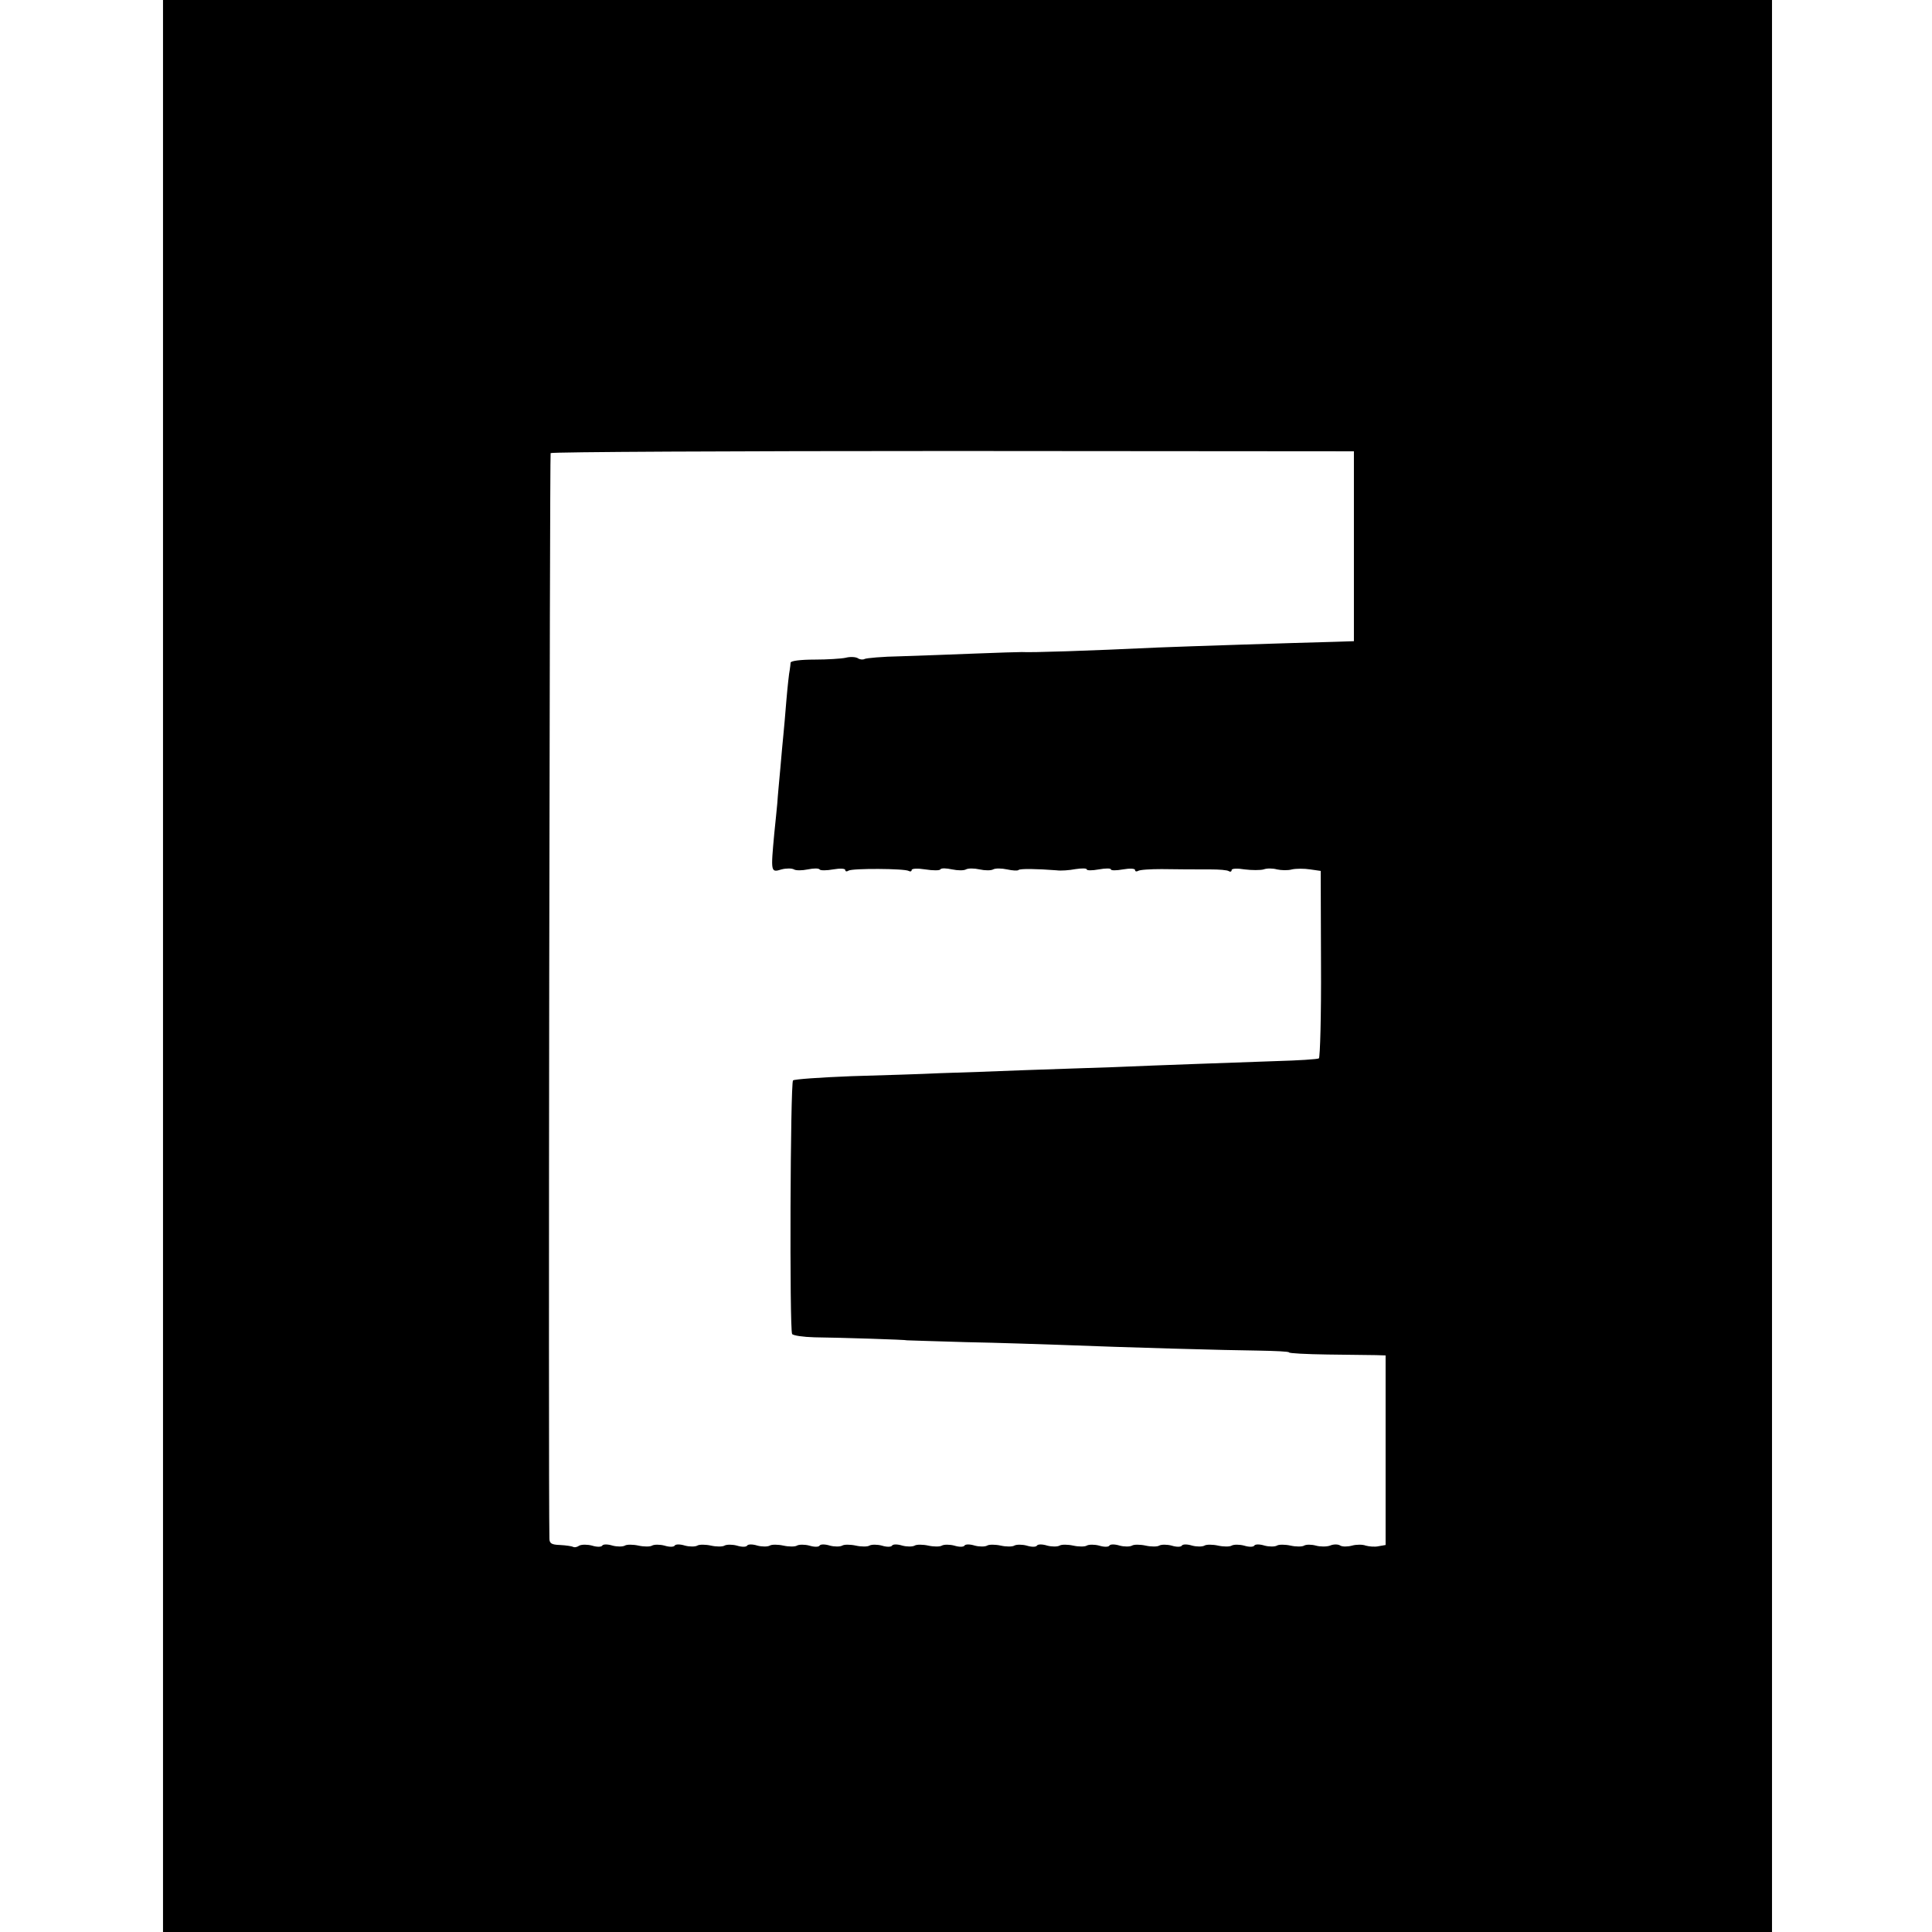
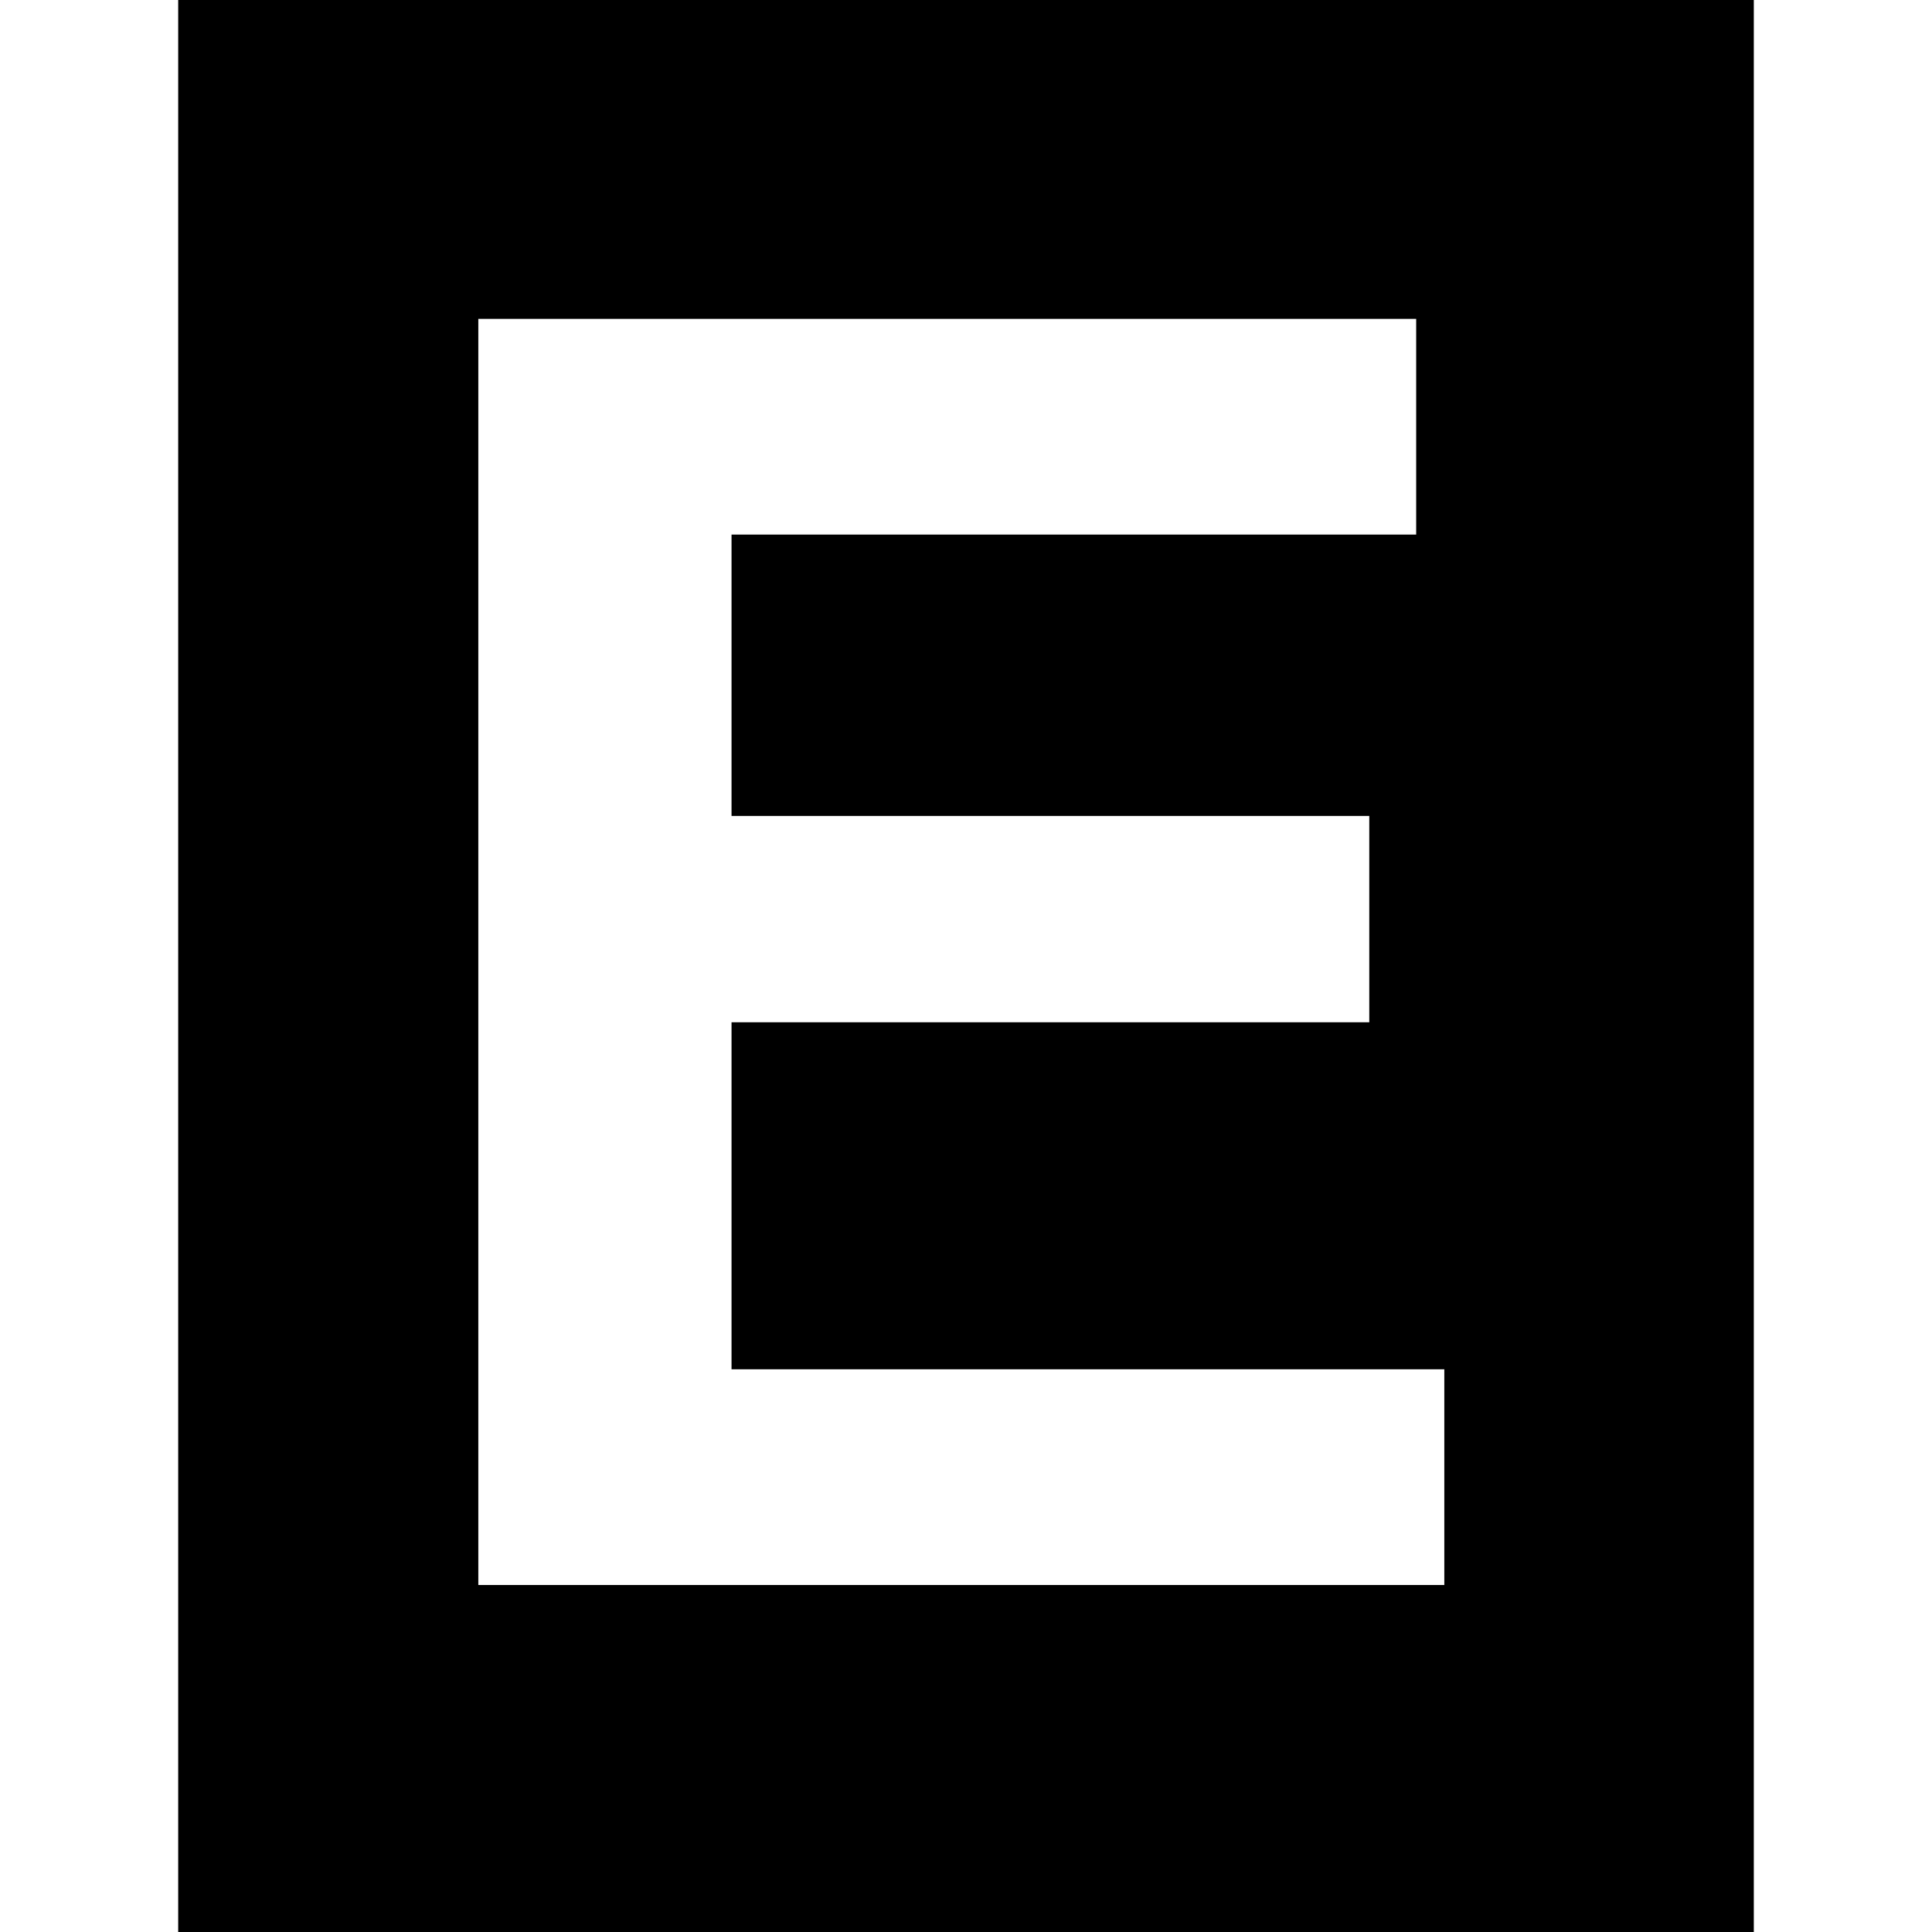
- <svg xmlns="http://www.w3.org/2000/svg" version="1.0" width="640pt" height="640pt" viewBox="0 0 640 640" preserveAspectRatio="xMidYMid meet">
-   <g transform="translate(0,640) scale(0.1,-0.1)" fill="#000000" stroke="none">
-     <path d="M540 3200 l0 -3200 2665 0 2665 0 0 3200 0 3200 -2665 0 -2665 0 0 -3200z m3945 1390 l0 -314 -60 -2 c-153 -4 -491 -15 -590 -19 -232 -11 -419 -17 -450 -15 -11 0 -81 -2 -155 -5 -74 -3 -185 -7 -246 -9 -61 -1 -115 -6 -120 -9 -6 -3 -16 -2 -23 3 -8 4 -25 5 -40 1 -14 -3 -61 -6 -103 -6 -45 0 -78 -4 -79 -10 0 -5 -2 -17 -3 -25 -2 -8 -7 -53 -11 -100 -4 -47 -8 -98 -10 -115 -2 -16 -6 -66 -10 -110 -4 -44 -9 -96 -10 -115 -2 -19 -6 -64 -10 -100 -12 -130 -12 -131 24 -120 15 4 34 4 41 0 6 -4 27 -4 46 0 19 4 36 4 39 0 2 -4 23 -4 45 0 23 4 40 3 40 -2 0 -5 5 -6 11 -2 13 8 185 7 199 -1 5 -3 10 -2 10 3 0 5 20 6 45 2 25 -4 48 -4 50 0 3 5 20 4 39 0 19 -4 39 -4 46 0 7 4 27 4 45 0 18 -4 38 -4 45 0 7 4 27 4 46 0 18 -4 35 -5 38 -2 5 5 61 4 126 -1 14 -2 42 0 63 4 20 3 37 3 37 -1 0 -4 18 -4 40 0 22 4 40 4 40 0 0 -4 18 -4 40 0 23 4 40 3 40 -2 0 -5 5 -6 10 -3 6 4 41 6 78 6 79 -1 90 -1 160 -1 30 0 58 -2 63 -6 5 -3 9 -1 9 4 0 5 19 6 43 2 24 -3 52 -3 63 0 10 4 30 4 44 0 14 -3 36 -4 50 0 14 3 41 3 60 0 l35 -5 1 -308 c1 -169 -3 -310 -7 -313 -5 -3 -69 -7 -141 -9 -166 -6 -375 -13 -538 -20 -69 -2 -201 -7 -295 -10 -93 -4 -219 -8 -280 -10 -60 -3 -193 -7 -295 -10 -102 -4 -189 -10 -193 -14 -9 -9 -12 -825 -3 -840 3 -5 36 -10 74 -11 86 -1 307 -8 307 -10 0 0 88 -3 195 -6 107 -2 247 -7 310 -9 228 -9 557 -18 657 -19 57 -1 103 -3 103 -6 0 -3 57 -6 128 -7 70 -1 142 -2 160 -2 l32 -1 0 -314 0 -314 -23 -4 c-13 -3 -32 -1 -43 2 -10 4 -31 4 -45 0 -15 -4 -32 -4 -39 0 -7 5 -23 5 -34 0 -11 -4 -33 -4 -47 0 -15 4 -32 4 -39 0 -6 -4 -27 -4 -45 0 -18 4 -39 4 -45 0 -7 -4 -26 -4 -41 0 -16 5 -31 5 -34 0 -3 -5 -18 -5 -34 0 -15 4 -34 4 -41 0 -6 -4 -27 -4 -45 0 -18 4 -39 4 -45 0 -7 -4 -26 -4 -41 0 -16 5 -31 5 -34 0 -3 -5 -18 -5 -34 0 -15 4 -34 4 -41 0 -6 -4 -27 -4 -45 0 -18 4 -39 4 -45 0 -7 -4 -26 -4 -41 0 -16 5 -31 5 -34 0 -3 -5 -18 -5 -34 0 -15 4 -34 4 -41 0 -6 -4 -27 -4 -45 0 -18 4 -39 4 -45 0 -7 -4 -26 -4 -41 0 -16 5 -31 5 -34 0 -3 -5 -18 -5 -34 0 -15 4 -34 4 -41 0 -6 -4 -27 -4 -45 0 -18 4 -39 4 -45 0 -7 -4 -26 -4 -41 0 -16 5 -31 5 -34 0 -3 -5 -18 -5 -34 0 -15 4 -34 4 -41 0 -6 -4 -27 -4 -45 0 -18 4 -39 4 -45 0 -7 -4 -26 -4 -41 0 -16 5 -31 5 -34 0 -3 -5 -18 -5 -34 0 -15 4 -34 4 -41 0 -6 -4 -27 -4 -45 0 -18 4 -39 4 -45 0 -7 -4 -26 -4 -41 0 -16 5 -31 5 -34 0 -3 -5 -18 -5 -34 0 -15 4 -34 4 -41 0 -6 -4 -27 -4 -45 0 -18 4 -39 4 -45 0 -7 -4 -26 -4 -41 0 -16 5 -31 5 -34 0 -3 -5 -18 -5 -34 0 -15 4 -34 4 -41 0 -6 -4 -27 -4 -45 0 -18 4 -39 4 -45 0 -7 -4 -26 -4 -41 0 -16 5 -31 5 -34 0 -3 -5 -18 -5 -34 0 -15 4 -34 4 -41 0 -6 -4 -27 -4 -45 0 -18 4 -39 4 -45 0 -7 -4 -26 -4 -41 0 -16 5 -31 5 -34 0 -3 -5 -18 -5 -34 0 -15 4 -34 4 -42 0 -7 -5 -16 -7 -21 -4 -4 2 -23 5 -43 6 -28 1 -35 5 -35 22 -4 186 1 3589 4 3595 3 4 603 7 1333 7 l1328 -1 0 -315z" />
+ <svg xmlns="http://www.w3.org/2000/svg" version="1.0" width="206pt" height="206pt" viewBox="0 0 206 206" preserveAspectRatio="xMidYMid meet">
+   <g transform="translate(0,206) scale(0.1,-0.1)" fill="#000000" stroke="none">
+     <path d="M190 1030 l0 -1030 840 0 840 0 0 1030 0 1030 -840 0 -840 0 0 -1030z m1320 575 l0 -115 -365 0 -365 0 0 -150 0 -150 340 0 340 0 0 -110 0 -110 -340 0 -340 0 0 -185 0 -185 380 0 380 0 0 -115 0 -115 -515 0 -515 0 0 675 0 675 500 0 500 0 0 -115z" />
  </g>
</svg>
